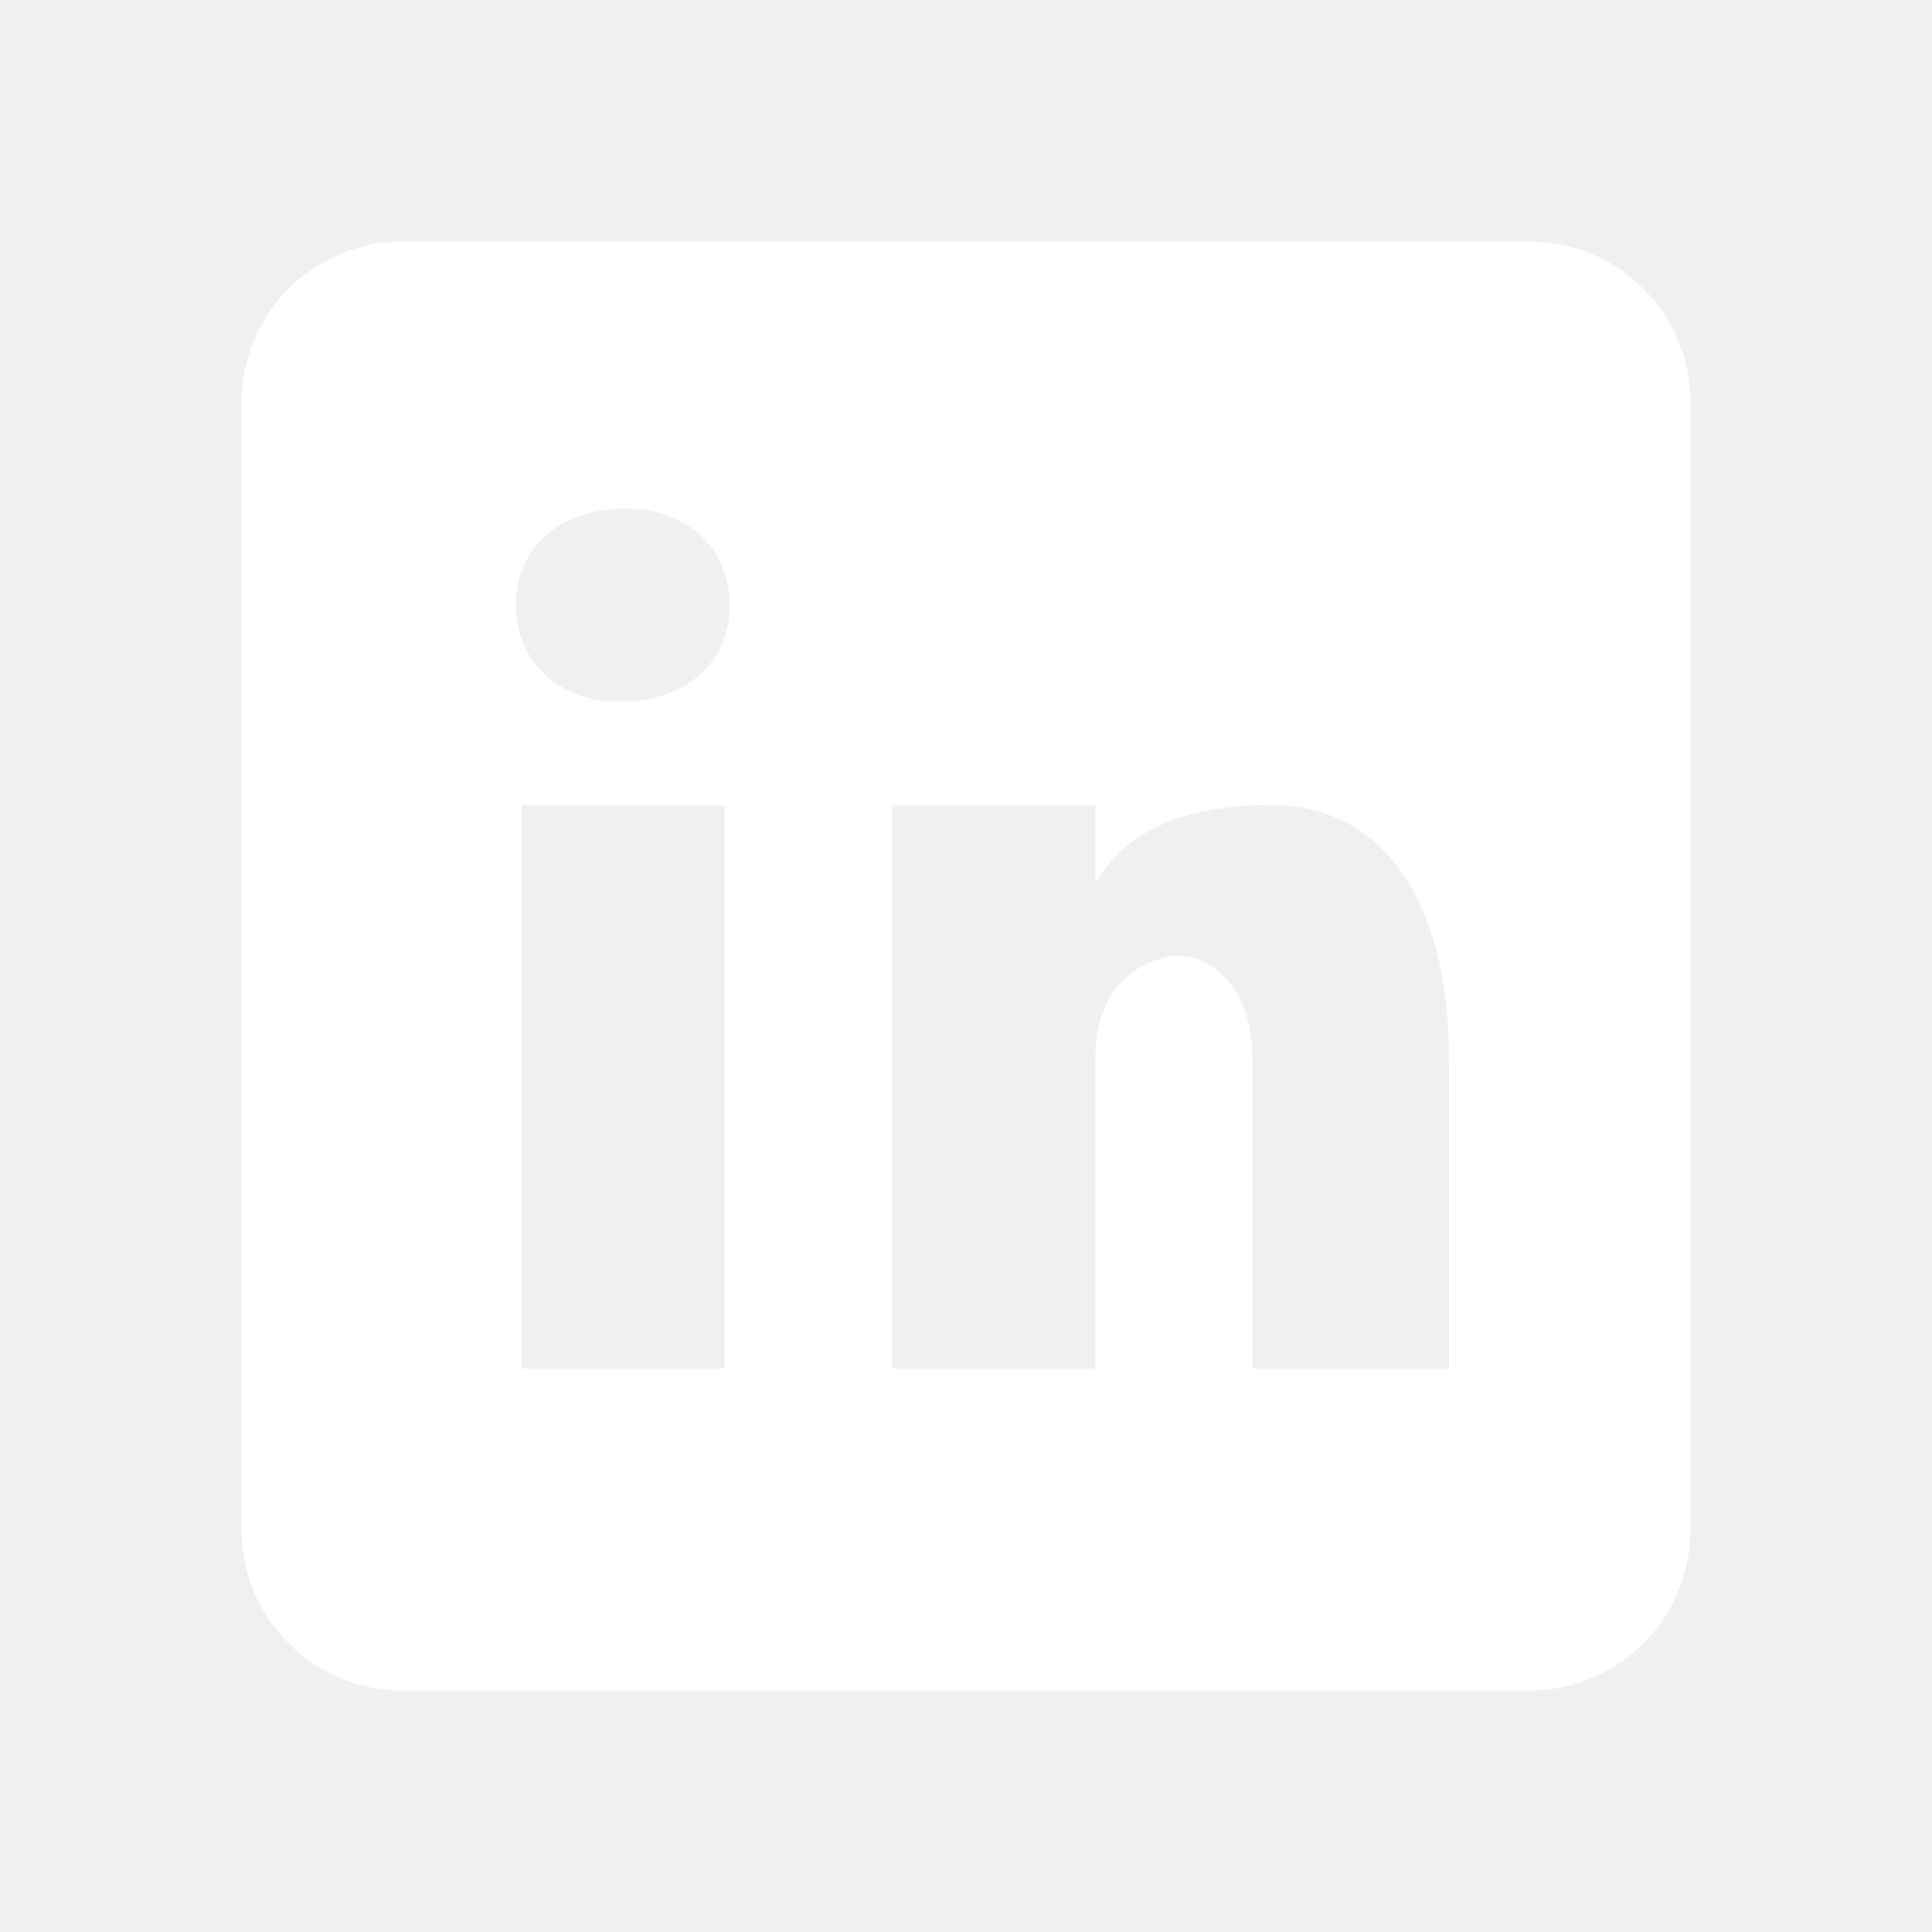
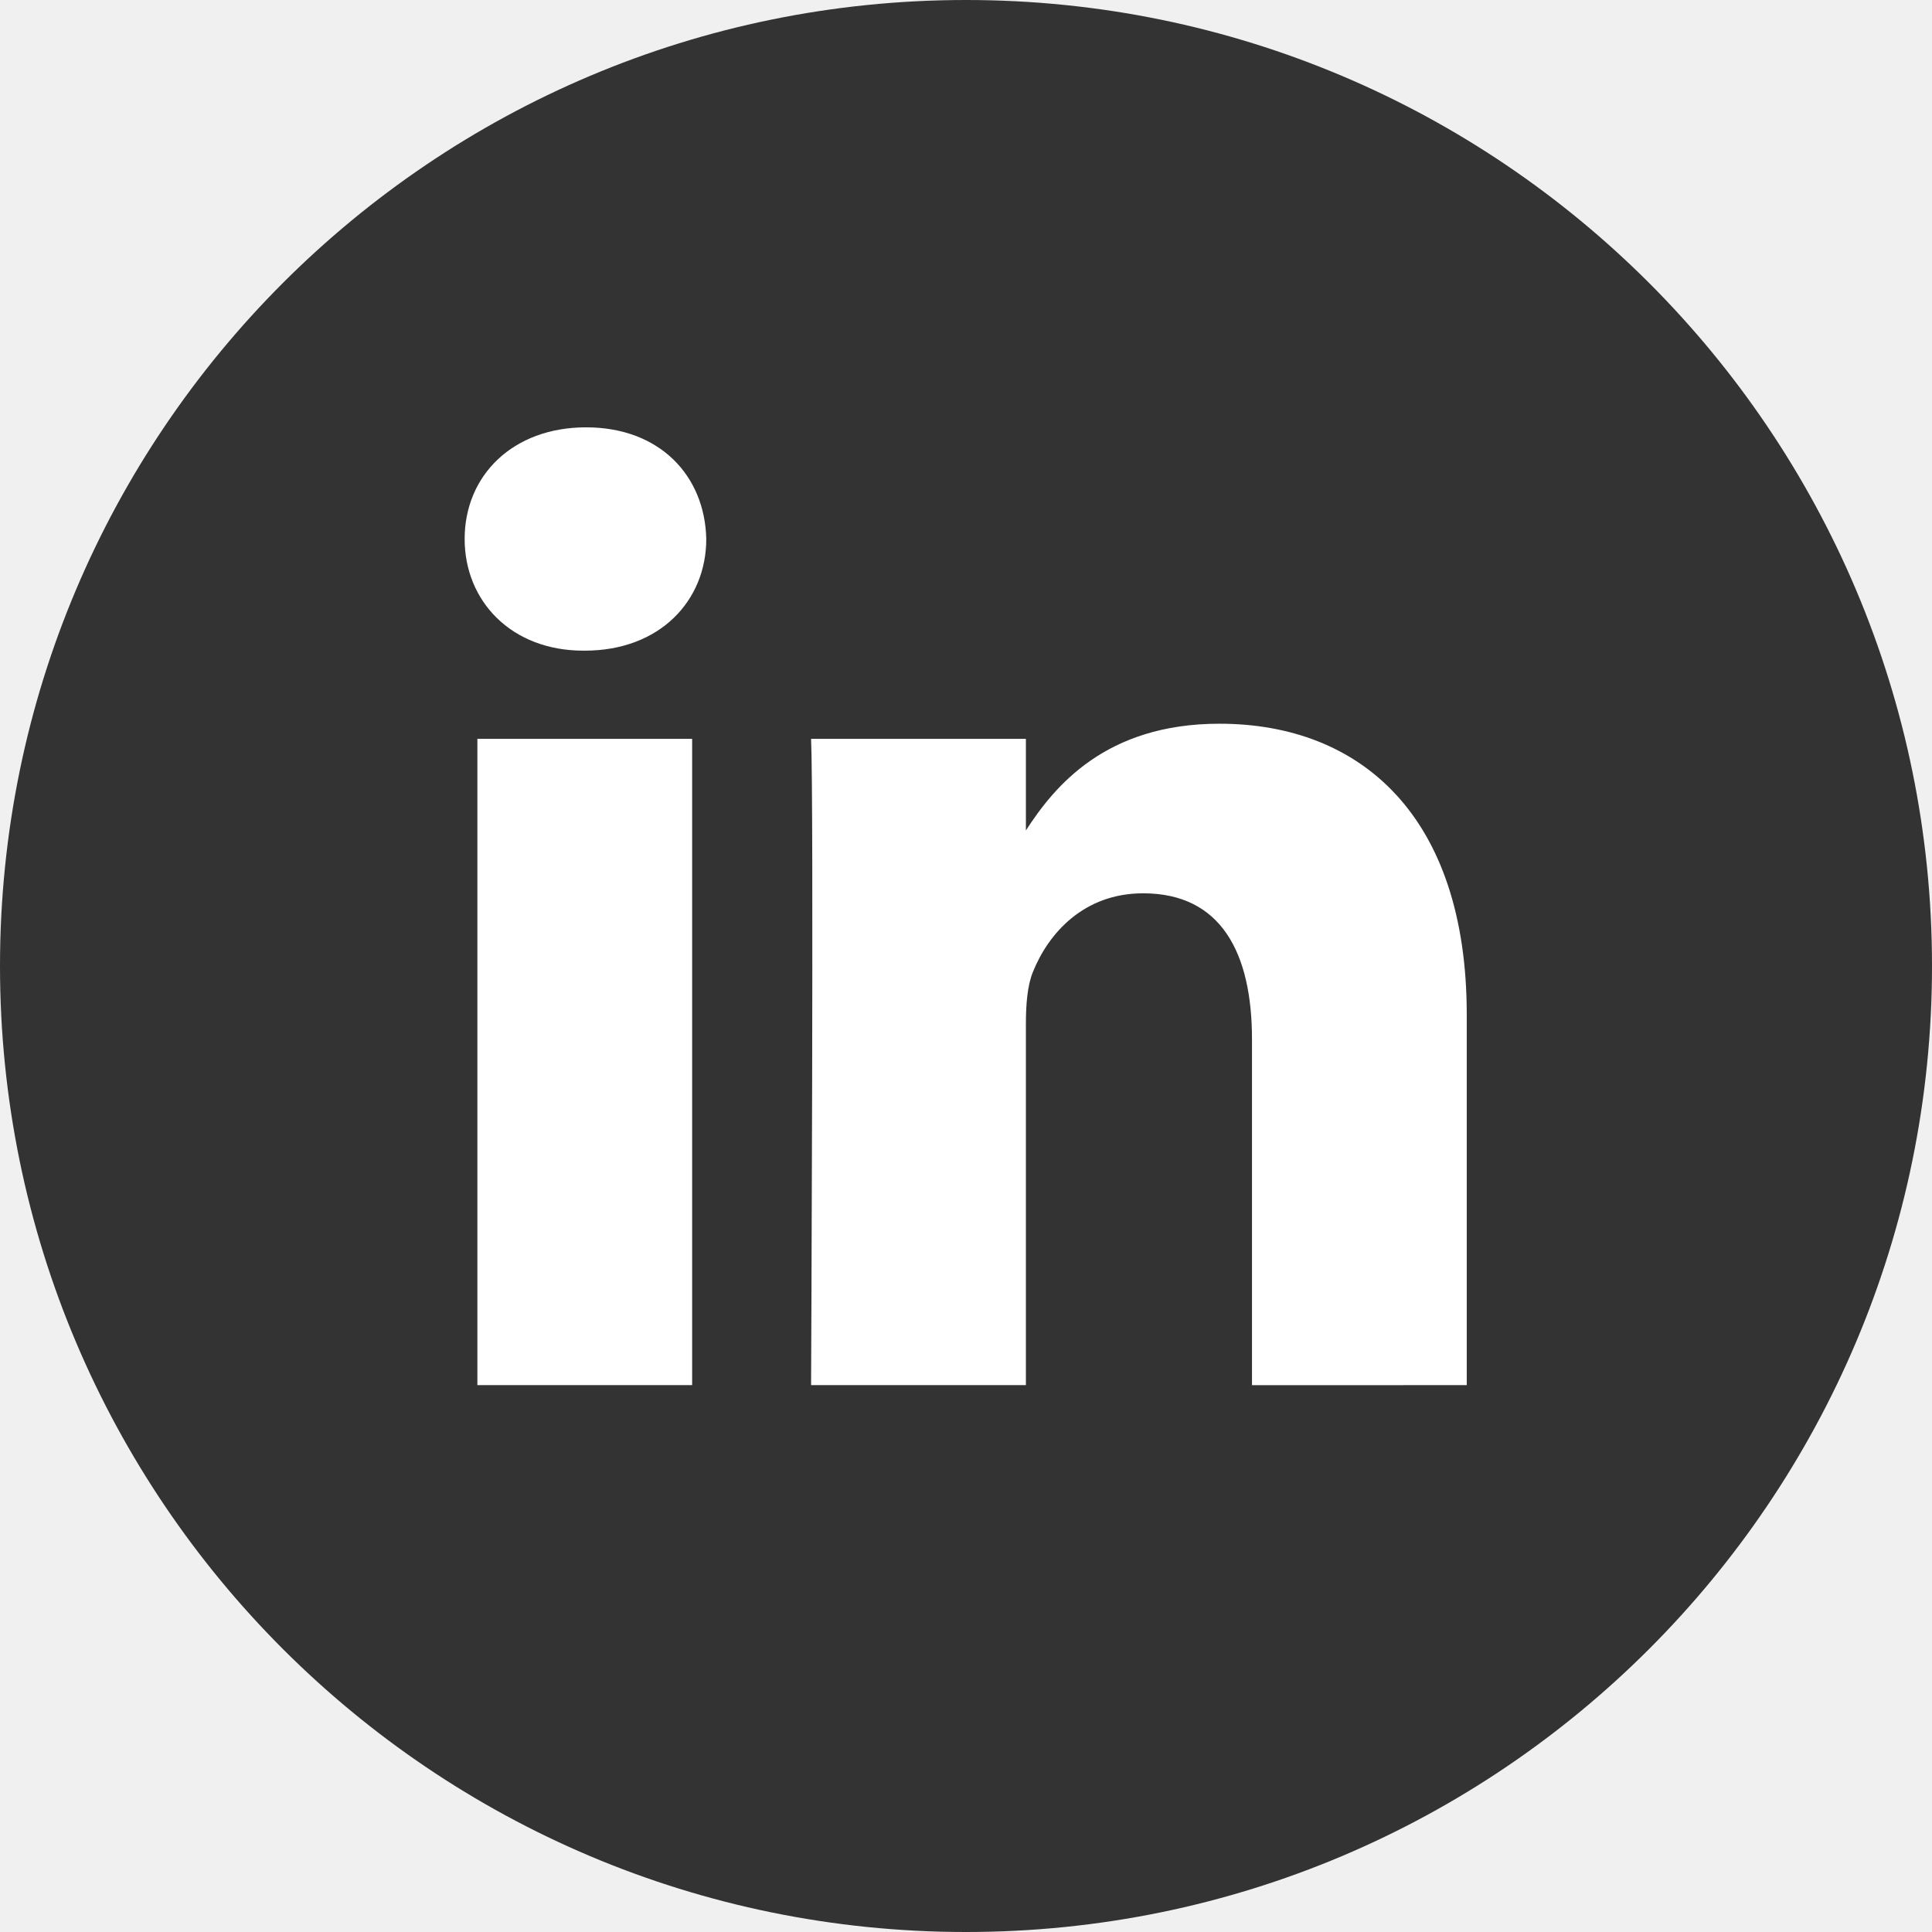
- <svg xmlns="http://www.w3.org/2000/svg" fill="#FFFFFF" viewBox="0 0 24 24" width="48px" height="48px">
-   <path d="M19,3H5C3.895,3,3,3.895,3,5v14c0,1.105,0.895,2,2,2h14c1.105,0,2-0.895,2-2V5C21,3.895,20.105,3,19,3z M9,17H6.477v-7H9 V17z M7.694,8.717c-0.771,0-1.286-0.514-1.286-1.2s0.514-1.2,1.371-1.2c0.771,0,1.286,0.514,1.286,1.2S8.551,8.717,7.694,8.717z M18,17h-2.442v-3.826c0-1.058-0.651-1.302-0.895-1.302s-1.058,0.163-1.058,1.302c0,0.163,0,3.826,0,3.826h-2.523v-7h2.523v0.977 C13.93,10.407,14.581,10,15.802,10C17.023,10,18,10.977,18,13.174V17z" />
+ <svg xmlns="http://www.w3.org/2000/svg" enable-background="new 0 0 32 32" version="1.1" viewBox="0 0 32 32" xml:space="preserve">
+   <g id="Flat_copy">
+     <g>
+       <path d="M16,0C7.163,0,0,7.163,0,16c0,8.836,7.163,16,16,16s16-7.164,16-16C32,7.163,24.837,0,16,0z" fill="#333333" />
+     </g>
+     <path d="M24.294,22.942v-6.137c0-3.288-1.755-4.818-4.096-4.818c-1.889,0-2.735,1.039-3.206,1.768v-1.517h-3.558   c0.047,1.005,0,10.704,0,10.704h3.558v-5.978c0-0.319,0.023-0.639,0.117-0.867c0.257-0.639,0.842-1.301,1.825-1.301   c1.288,0,1.803,0.981,1.803,2.42v5.727L24.294,22.942L24.294,22.942z M9.685,10.777c1.24,0,2.013-0.823,2.013-1.85   c-0.023-1.05-0.773-1.849-1.99-1.849S7.696,7.877,7.696,8.927c0,1.028,0.772,1.85,1.967,1.85H9.685z M11.464,22.942V12.238H7.907   v10.704H11.464z" fill="#FFFFFF" />
+   </g>
</svg>
